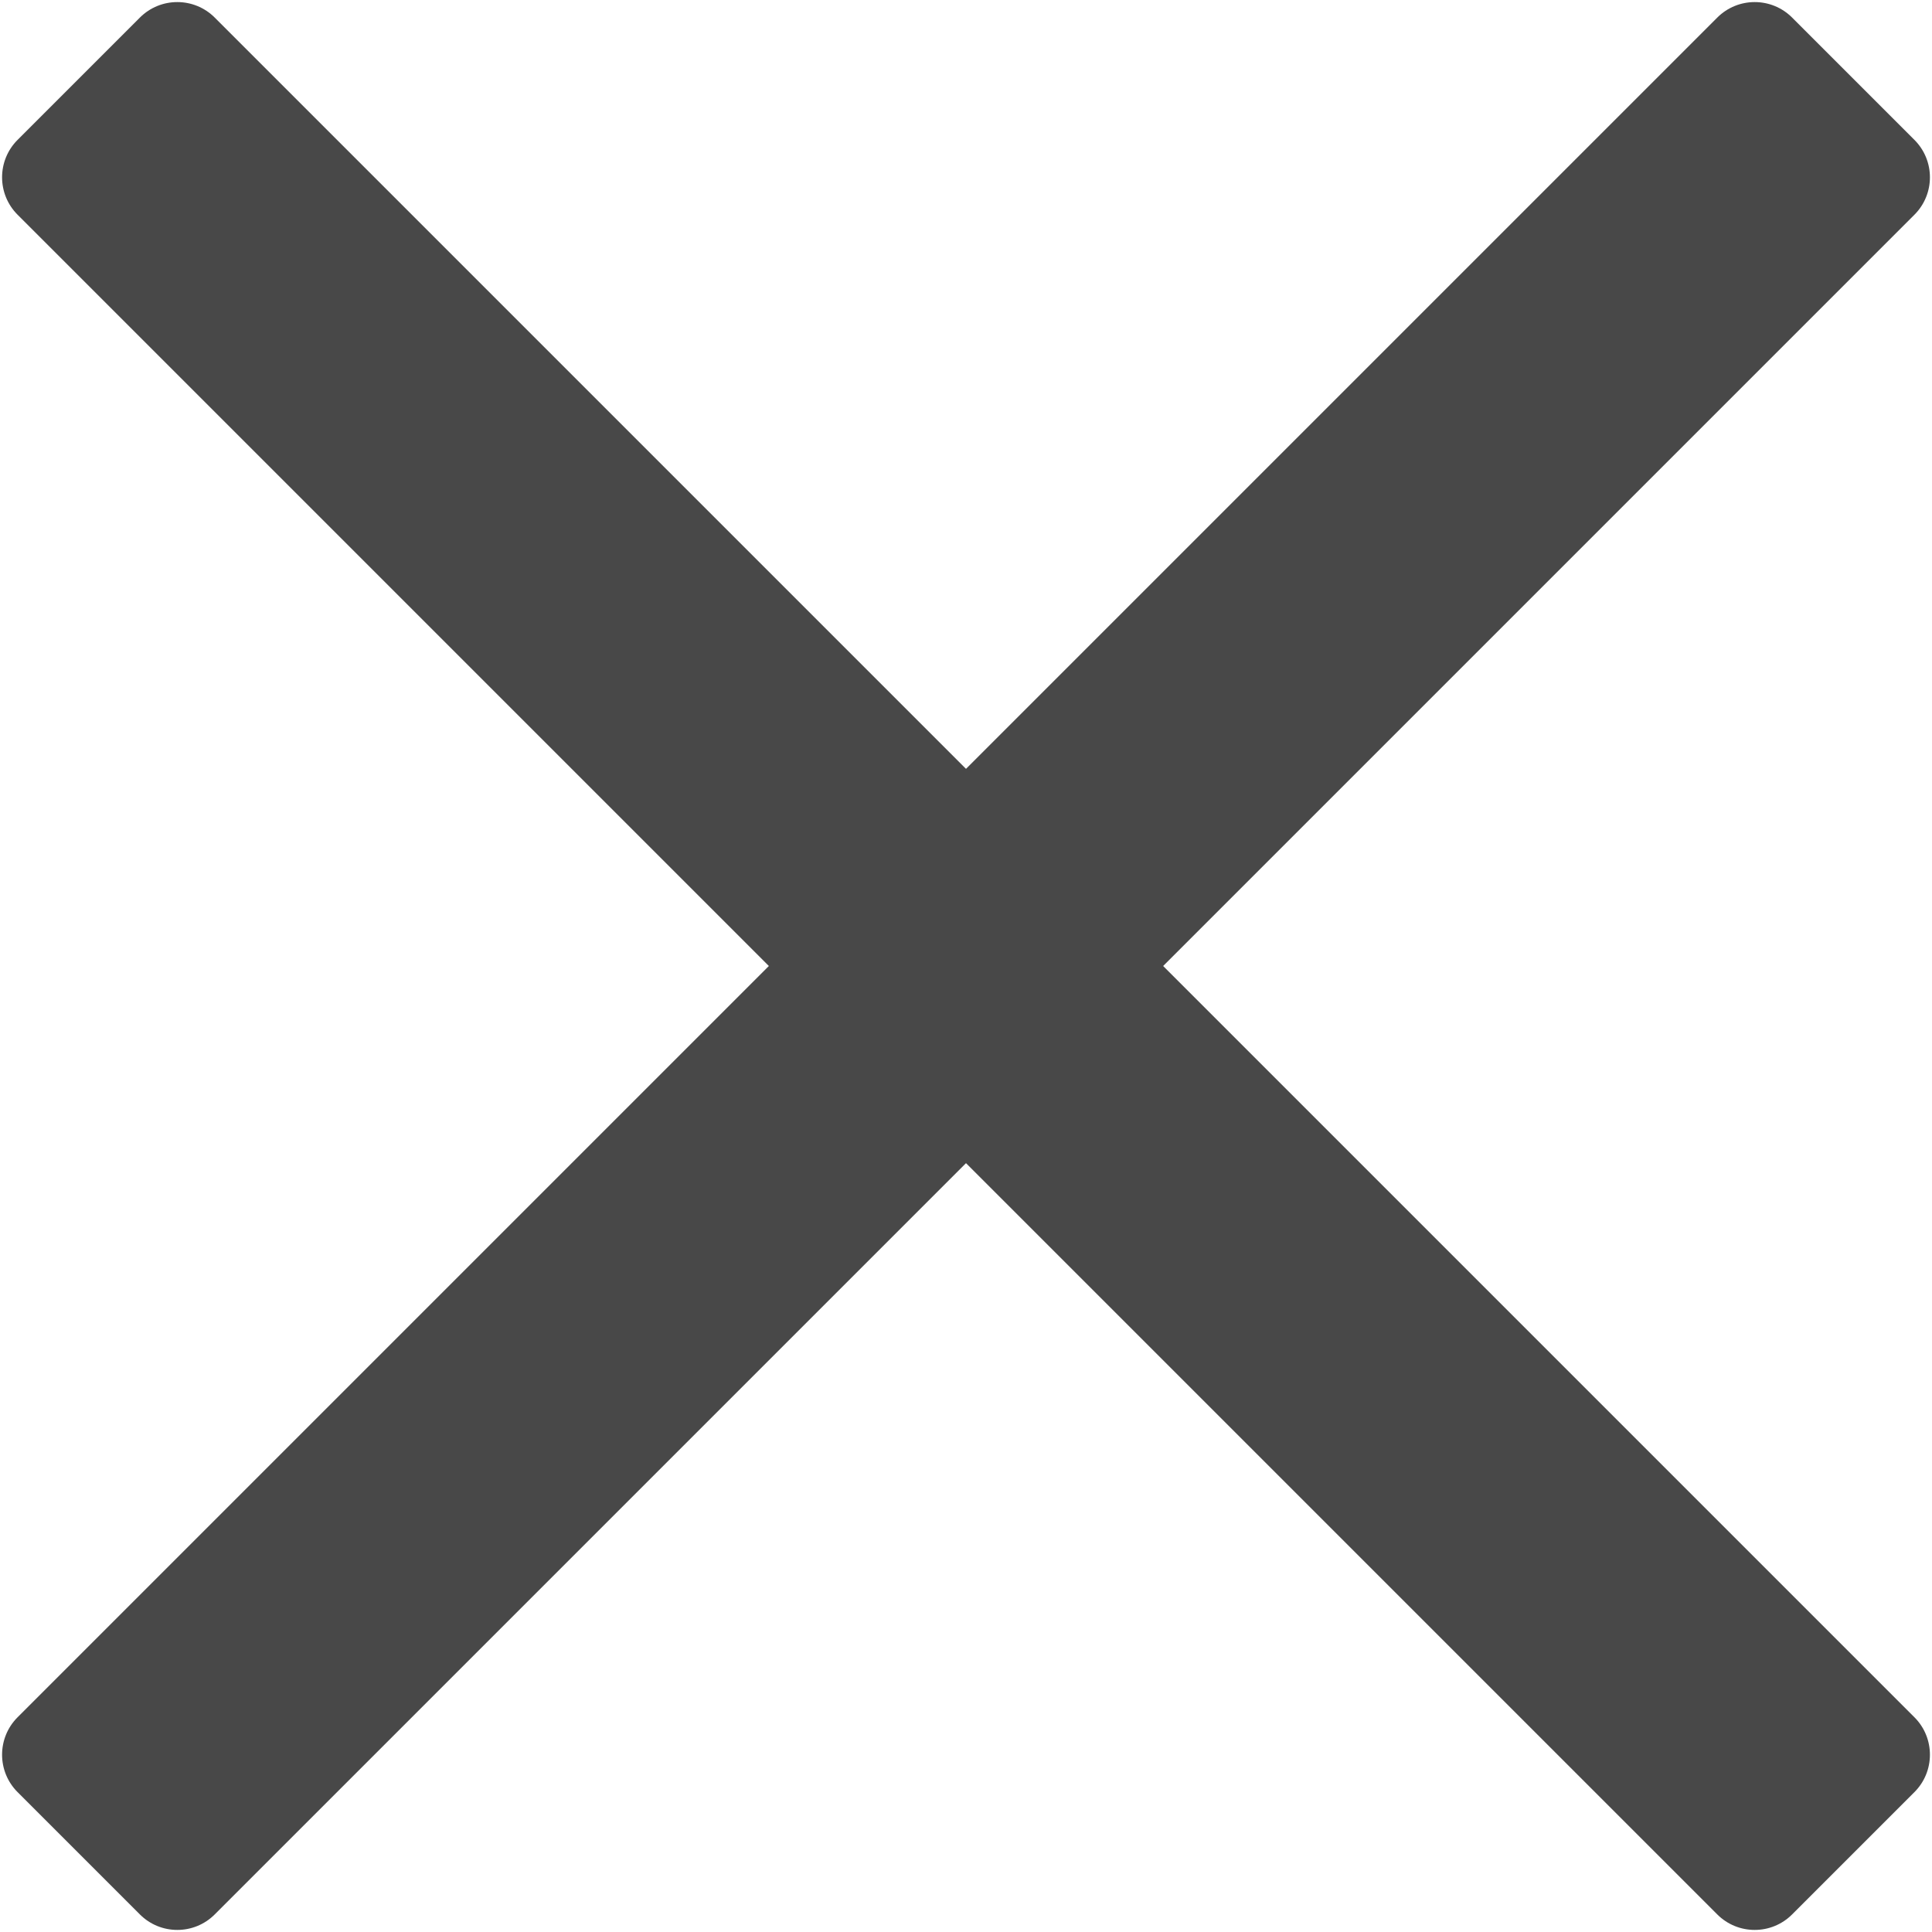
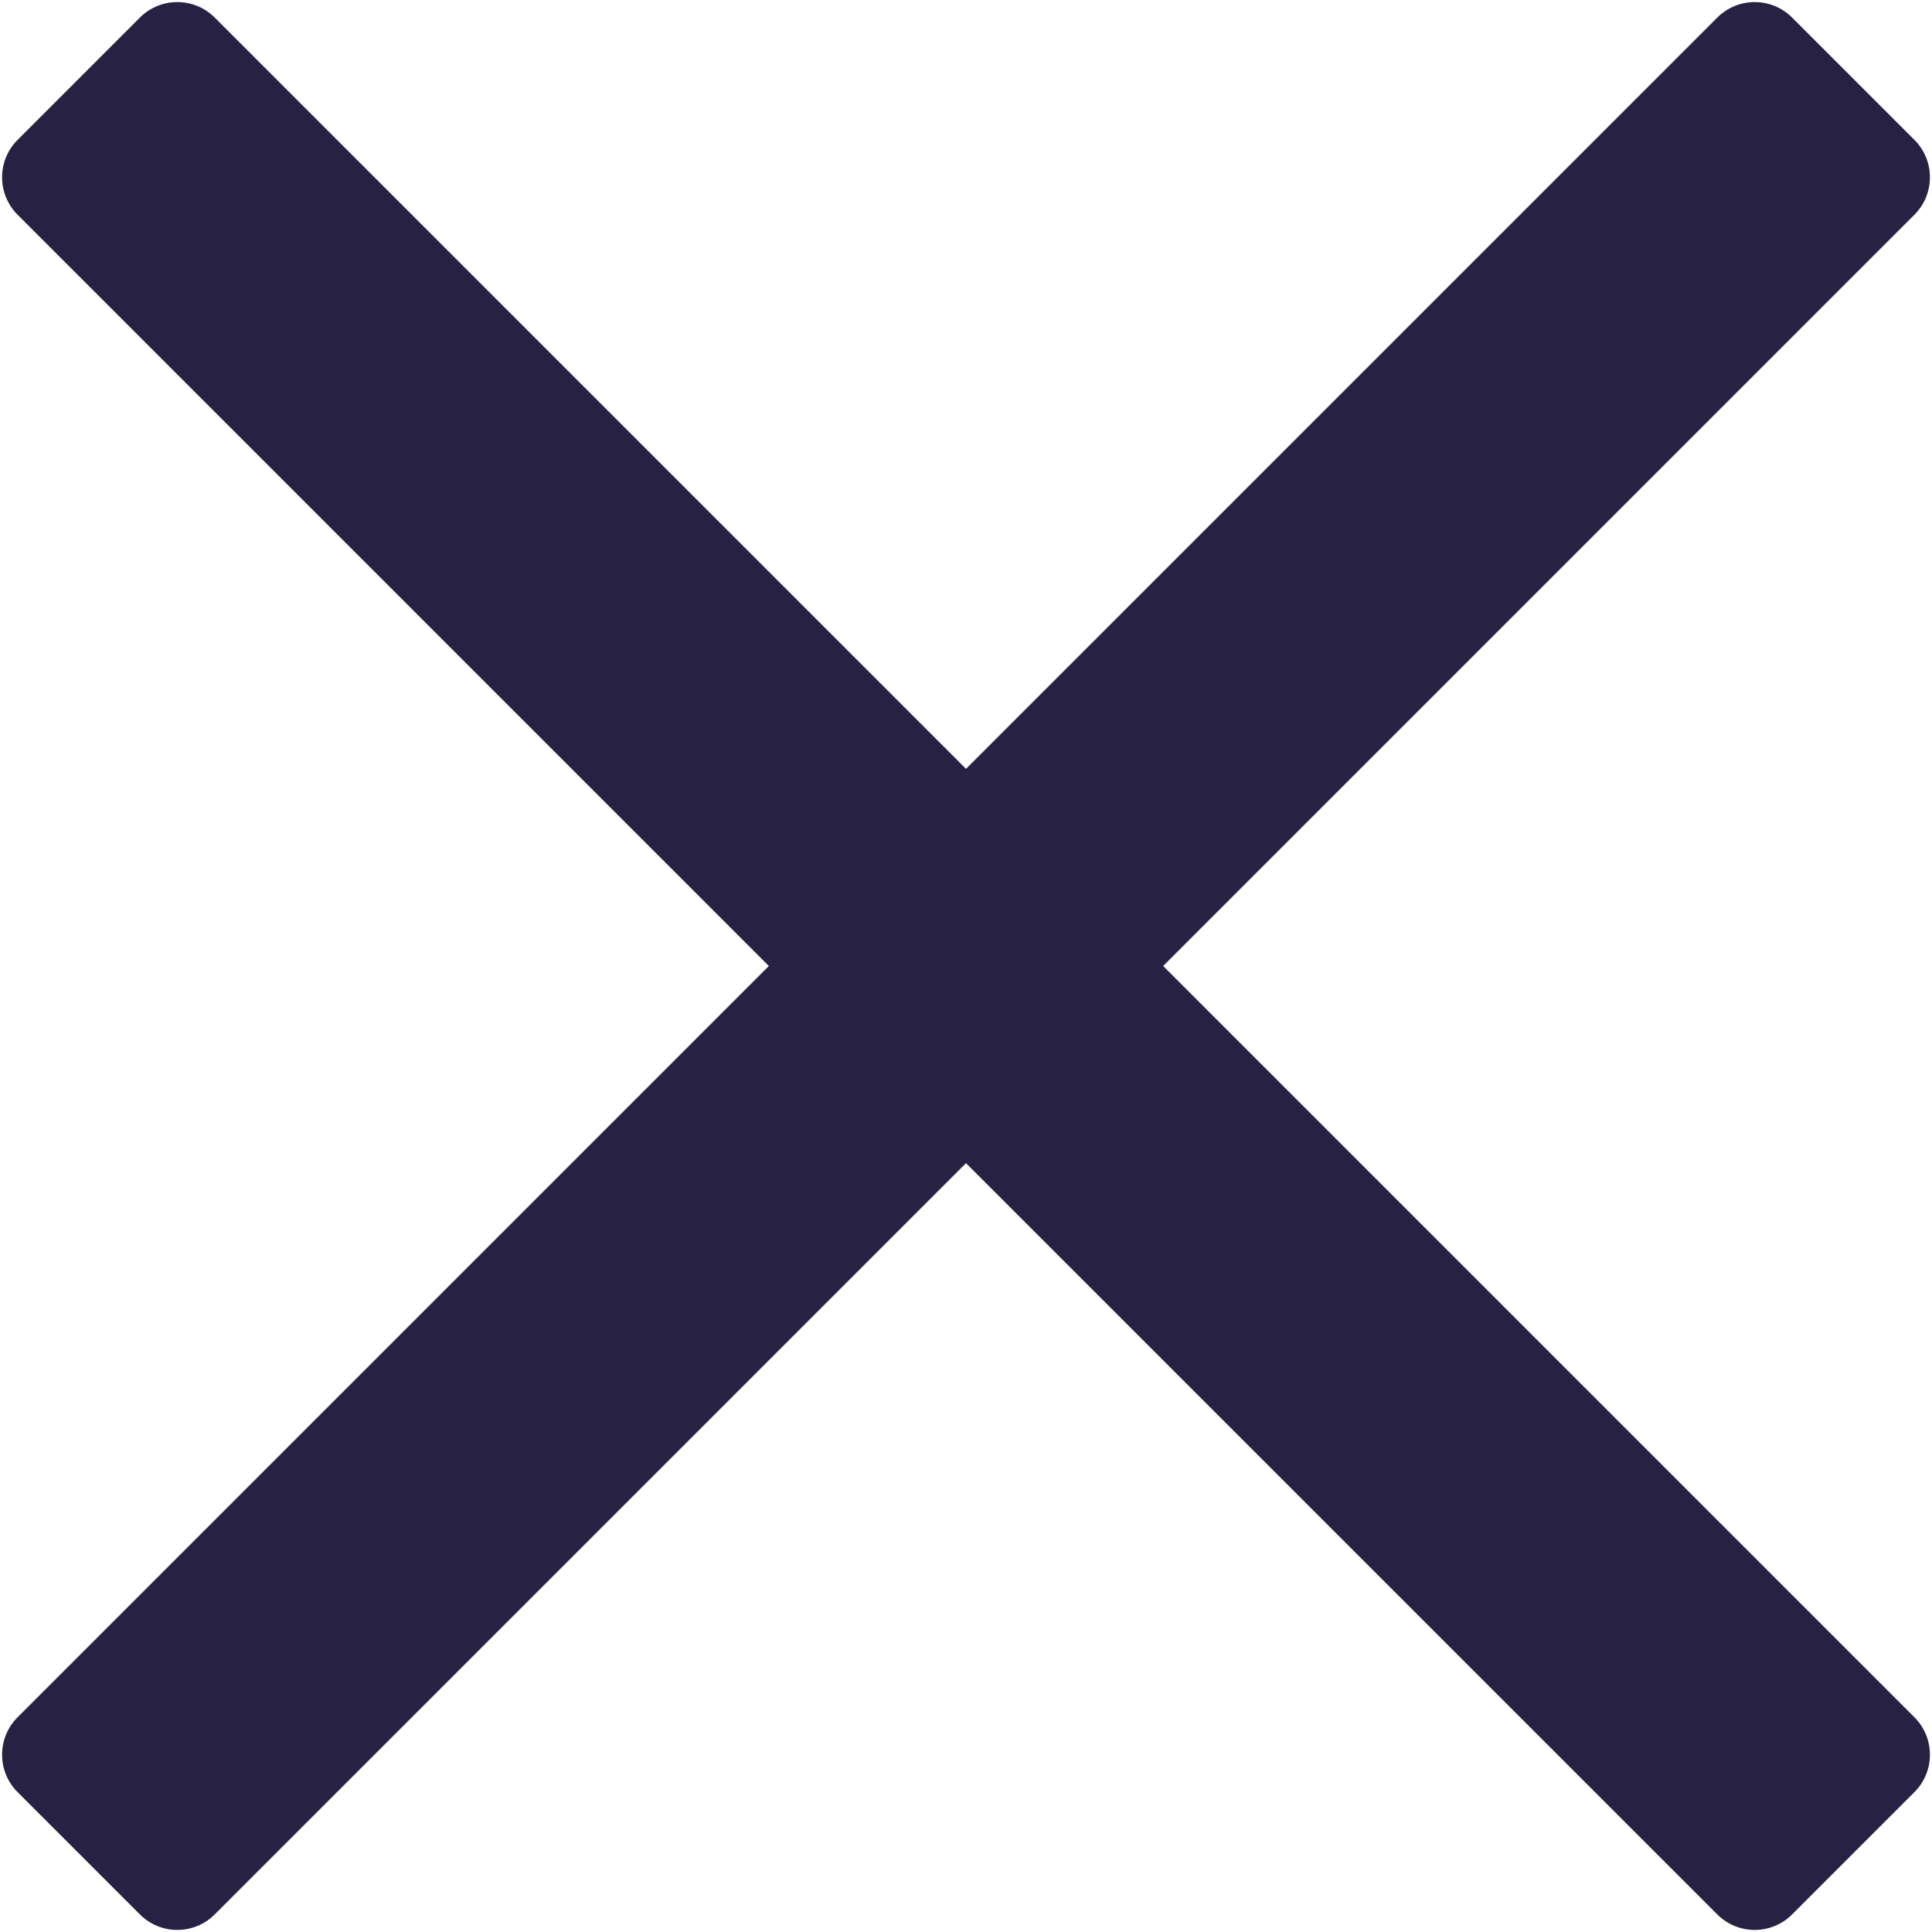
<svg xmlns="http://www.w3.org/2000/svg" width="292" height="292">
-   <path d="M289.343 21.14L270.86 2.657a8 8 0 0 0-11.314 0L146 116.202 32.455 2.657a8 8 0 0 0-11.314 0L2.657 21.14a8 8 0 0 0 0 11.314L116.202 146 2.657 259.545a8 8 0 0 0 0 11.314l18.484 18.484a8 8 0 0 0 11.314 0L146 175.798l113.545 113.545a8 8 0 0 0 11.314 0l18.484-18.484a8 8 0 0 0 0-11.314L175.798 146 289.343 32.455a8 8 0 0 0 0-11.314z" fill="#484848" fill-rule="nonzero" />
+   <path d="M289.343 21.14L270.86 2.657a8 8 0 0 0-11.314 0L146 116.202 32.455 2.657a8 8 0 0 0-11.314 0L2.657 21.14a8 8 0 0 0 0 11.314L116.202 146 2.657 259.545a8 8 0 0 0 0 11.314l18.484 18.484a8 8 0 0 0 11.314 0L146 175.798l113.545 113.545a8 8 0 0 0 11.314 0l18.484-18.484a8 8 0 0 0 0-11.314L175.798 146 289.343 32.455a8 8 0 0 0 0-11.314z" fill="#272244" fill-rule="nonzero" />
</svg>
